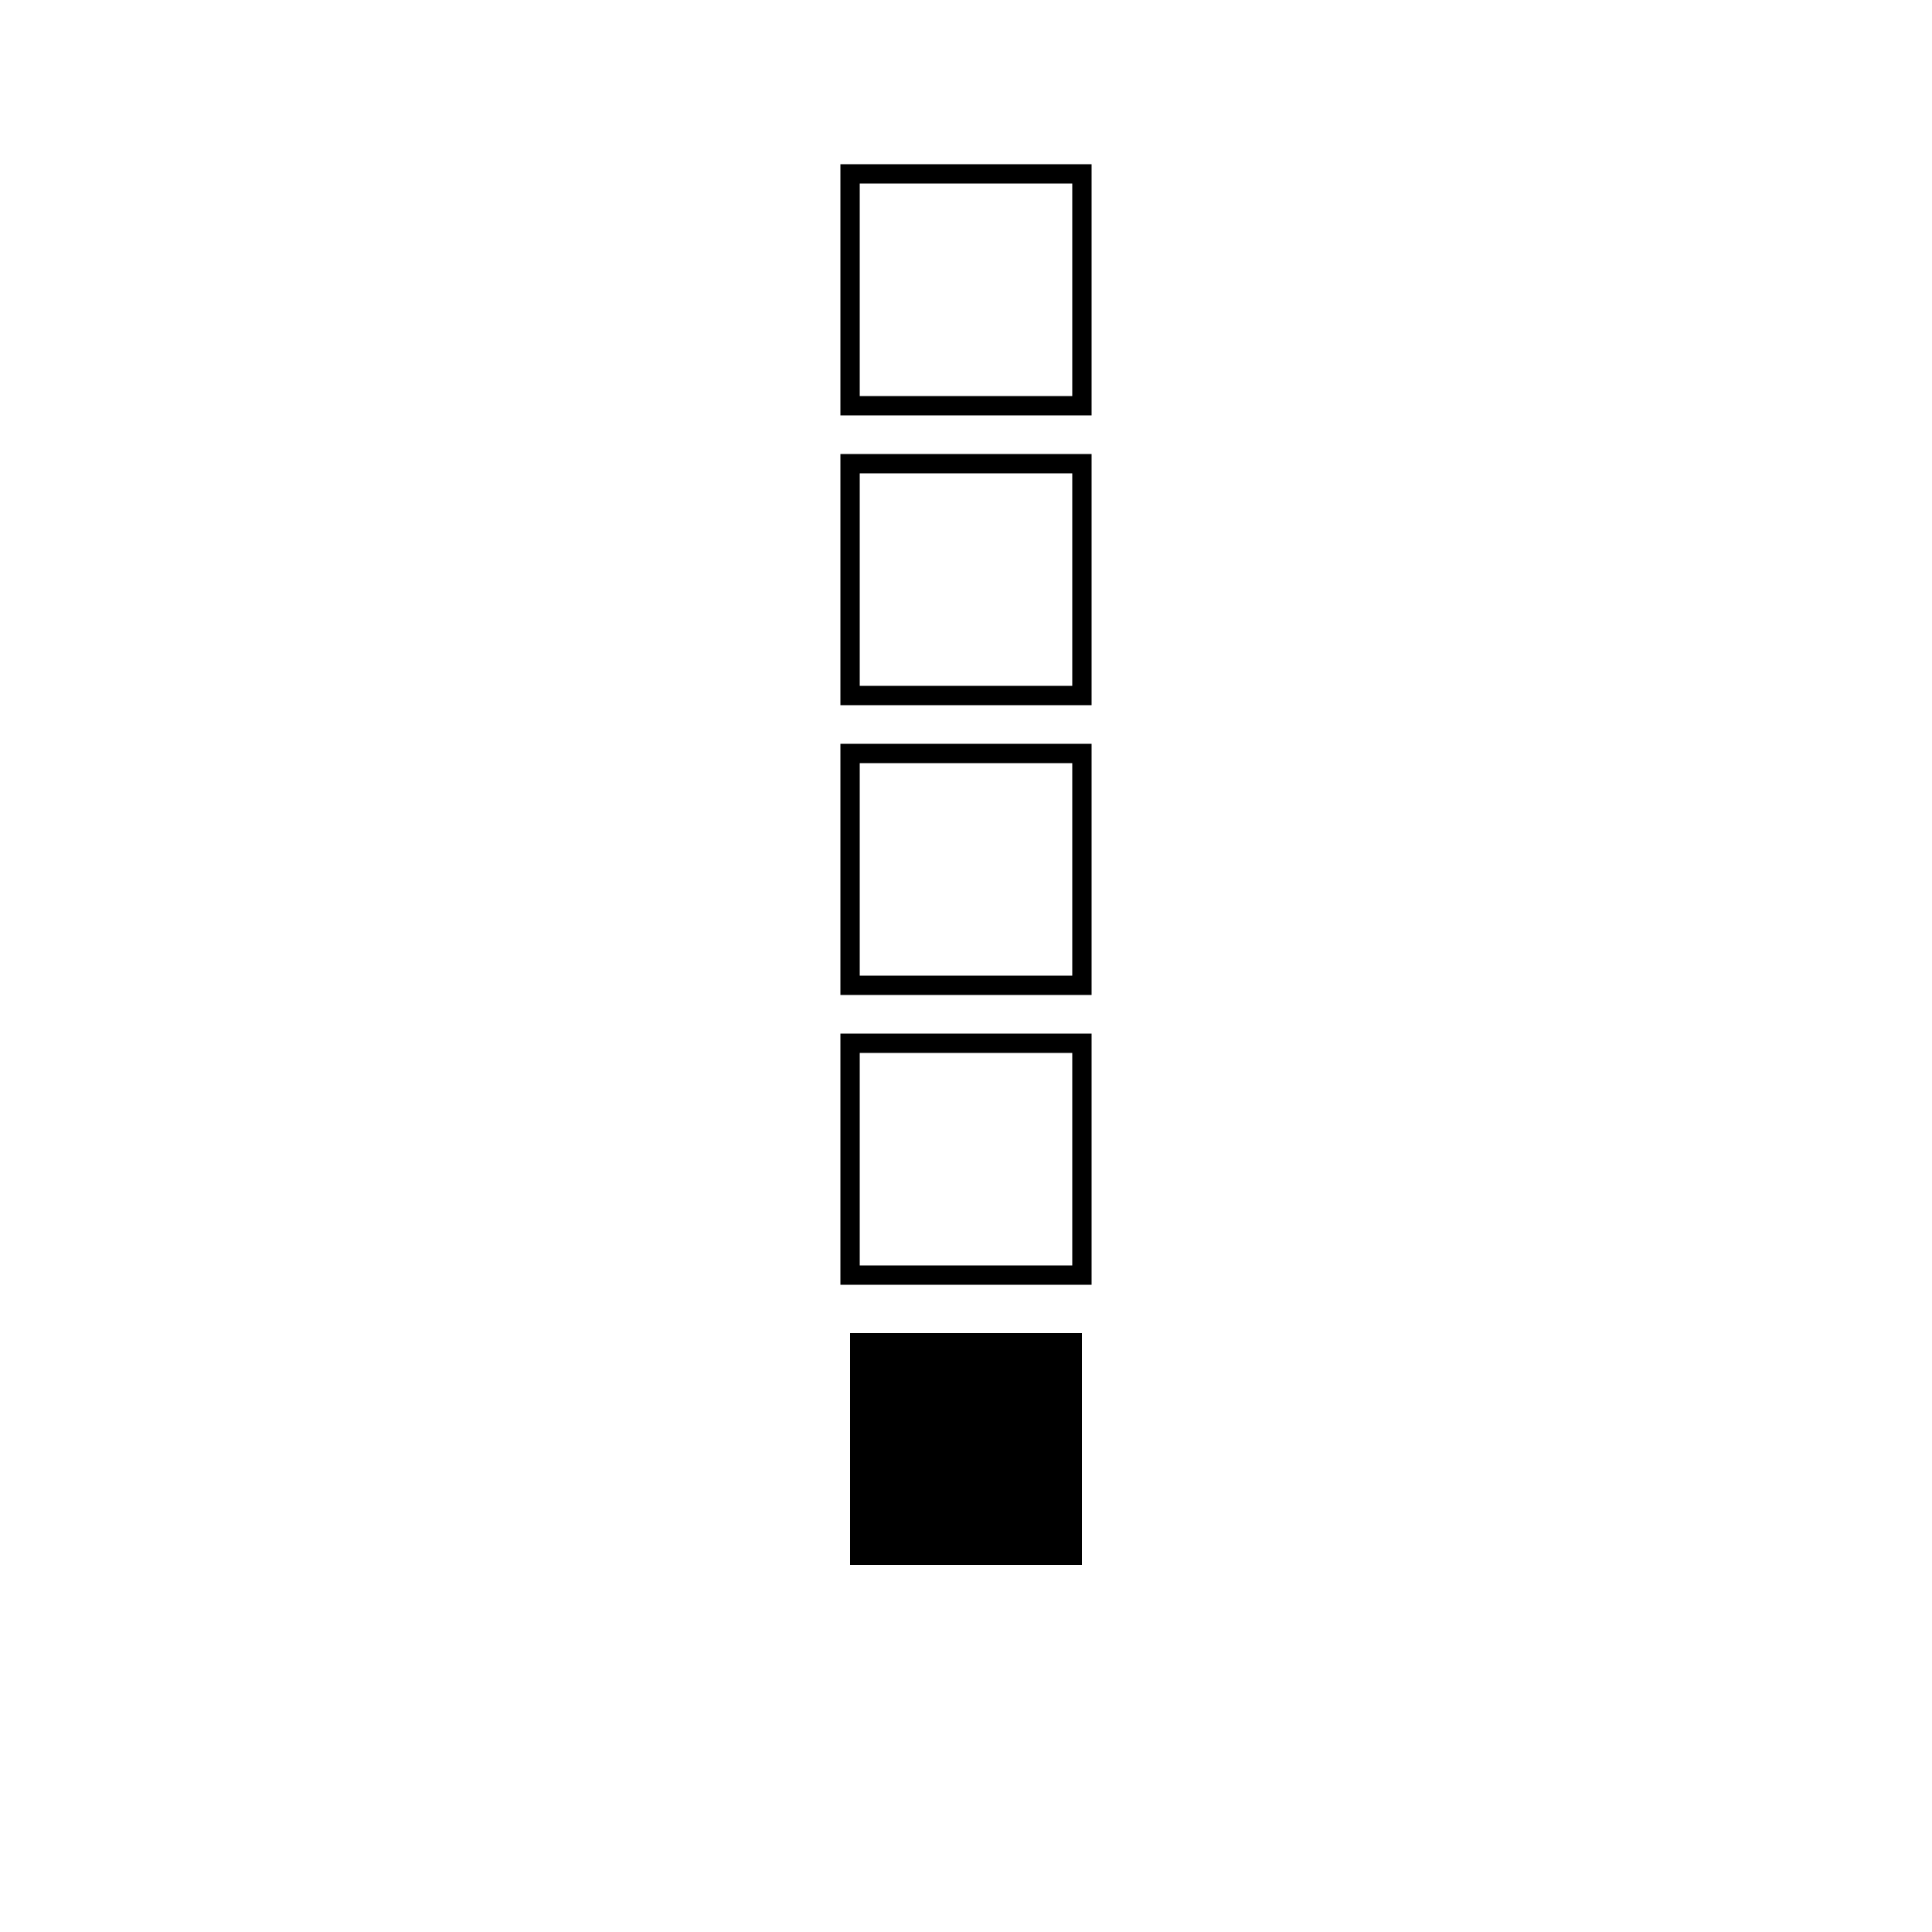
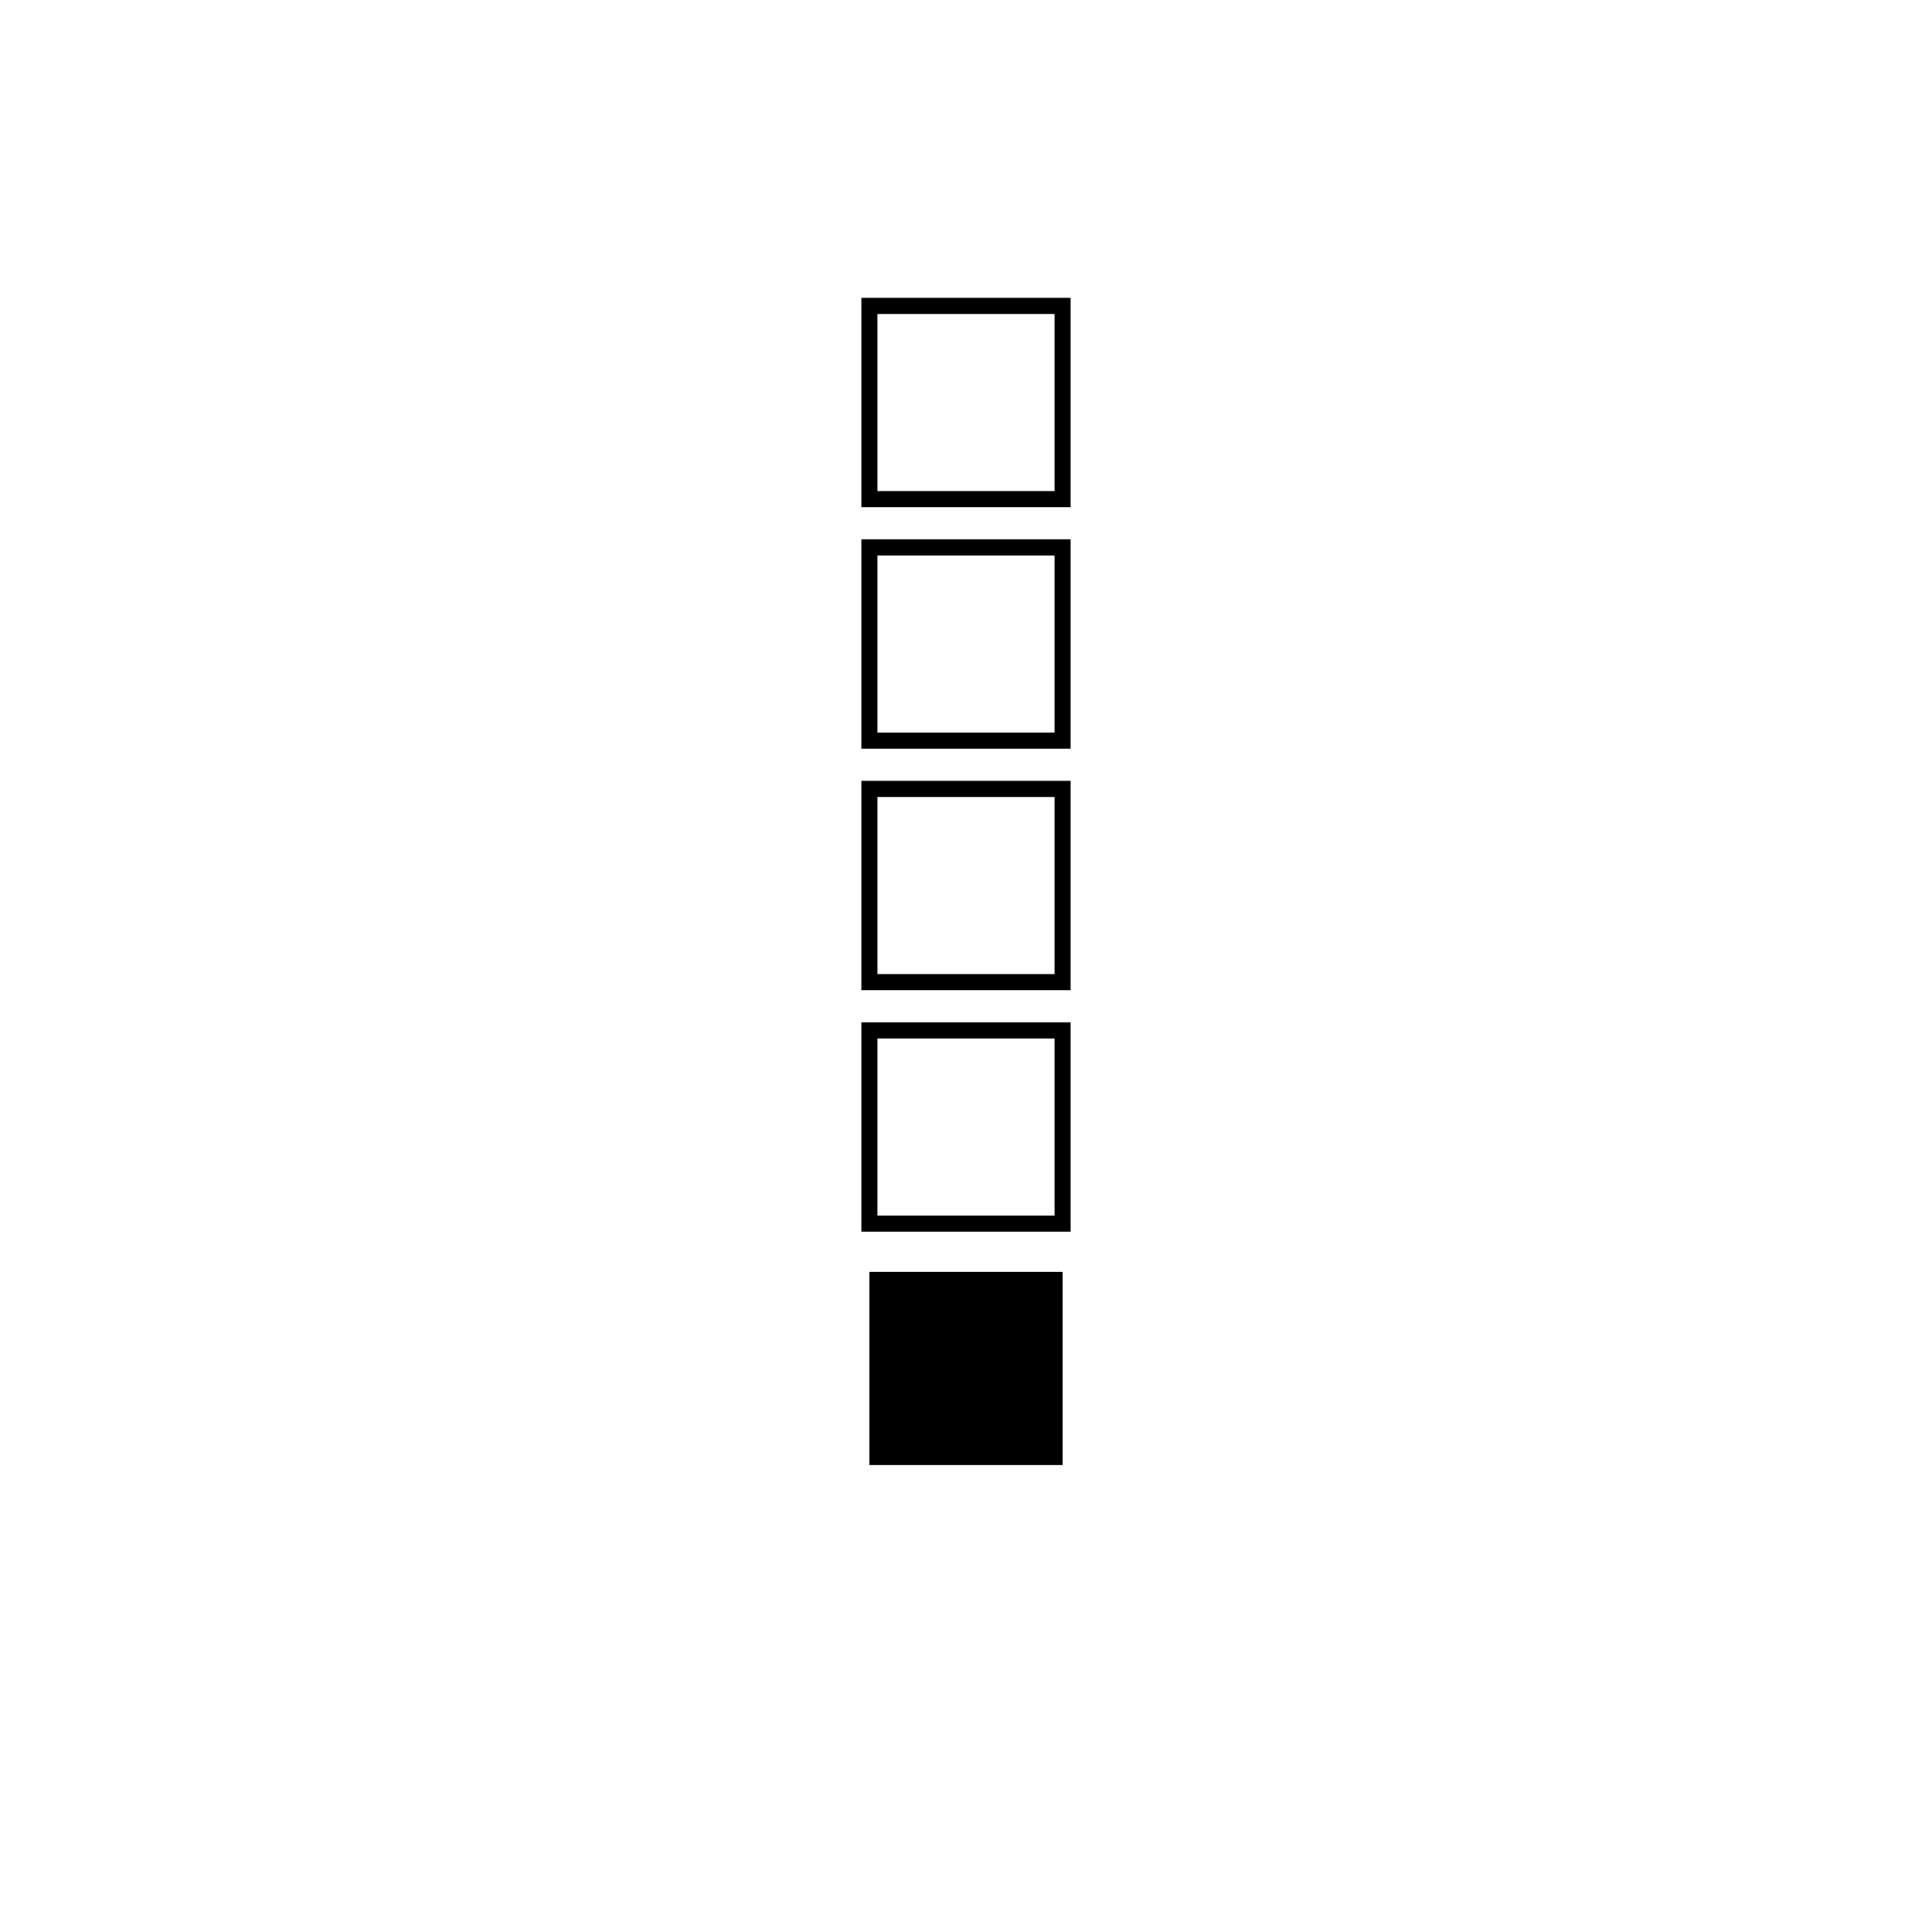
- <svg xmlns="http://www.w3.org/2000/svg" viewBox="0 0 100 100">
-   <path d=" M 44 9 L 56 9 L 56 21 L 44 21 Z" style="fill: none;stroke-width: 1;stroke: black" />
-   <path d=" M 44 24 L 56 24 L 56 36 L 44 36 Z" style="fill: none;stroke-width: 1;stroke: black" />
-   <path d=" M 44 39 L 56 39 L 56 51 L 44 51 Z" style="fill: none;stroke-width: 1;stroke: black" />
-   <path d=" M 44 54 L 56 54 L 56 66 L 44 66 Z" style="fill: none;stroke-width: 1;stroke: black" />
-   <path d=" M 44 69 L 56 69 L 56 81 L 44 81 Z" style="fill: black;" />
+ <svg xmlns="http://www.w3.org/2000/svg" viewBox="-10 -10 120 120">
+   <path d=" M 44 9 L 56 9 L 56 21 L 44 21 Z" fill="none" stroke="black" stroke-width="1" />
+   <path d=" M 44 24 L 56 24 L 56 36 L 44 36 Z" fill="none" stroke="black" stroke-width="1" />
+   <path d=" M 44 39 L 56 39 L 56 51 L 44 51 Z" fill="none" stroke="black" stroke-width="1" />
+   <path d=" M 44 54 L 56 54 L 56 66 L 44 66 Z" fill="none" stroke="black" stroke-width="1" />
+   <path d=" M 44 69 L 56 69 L 56 81 L 44 81 Z" fill="black" />
</svg>
